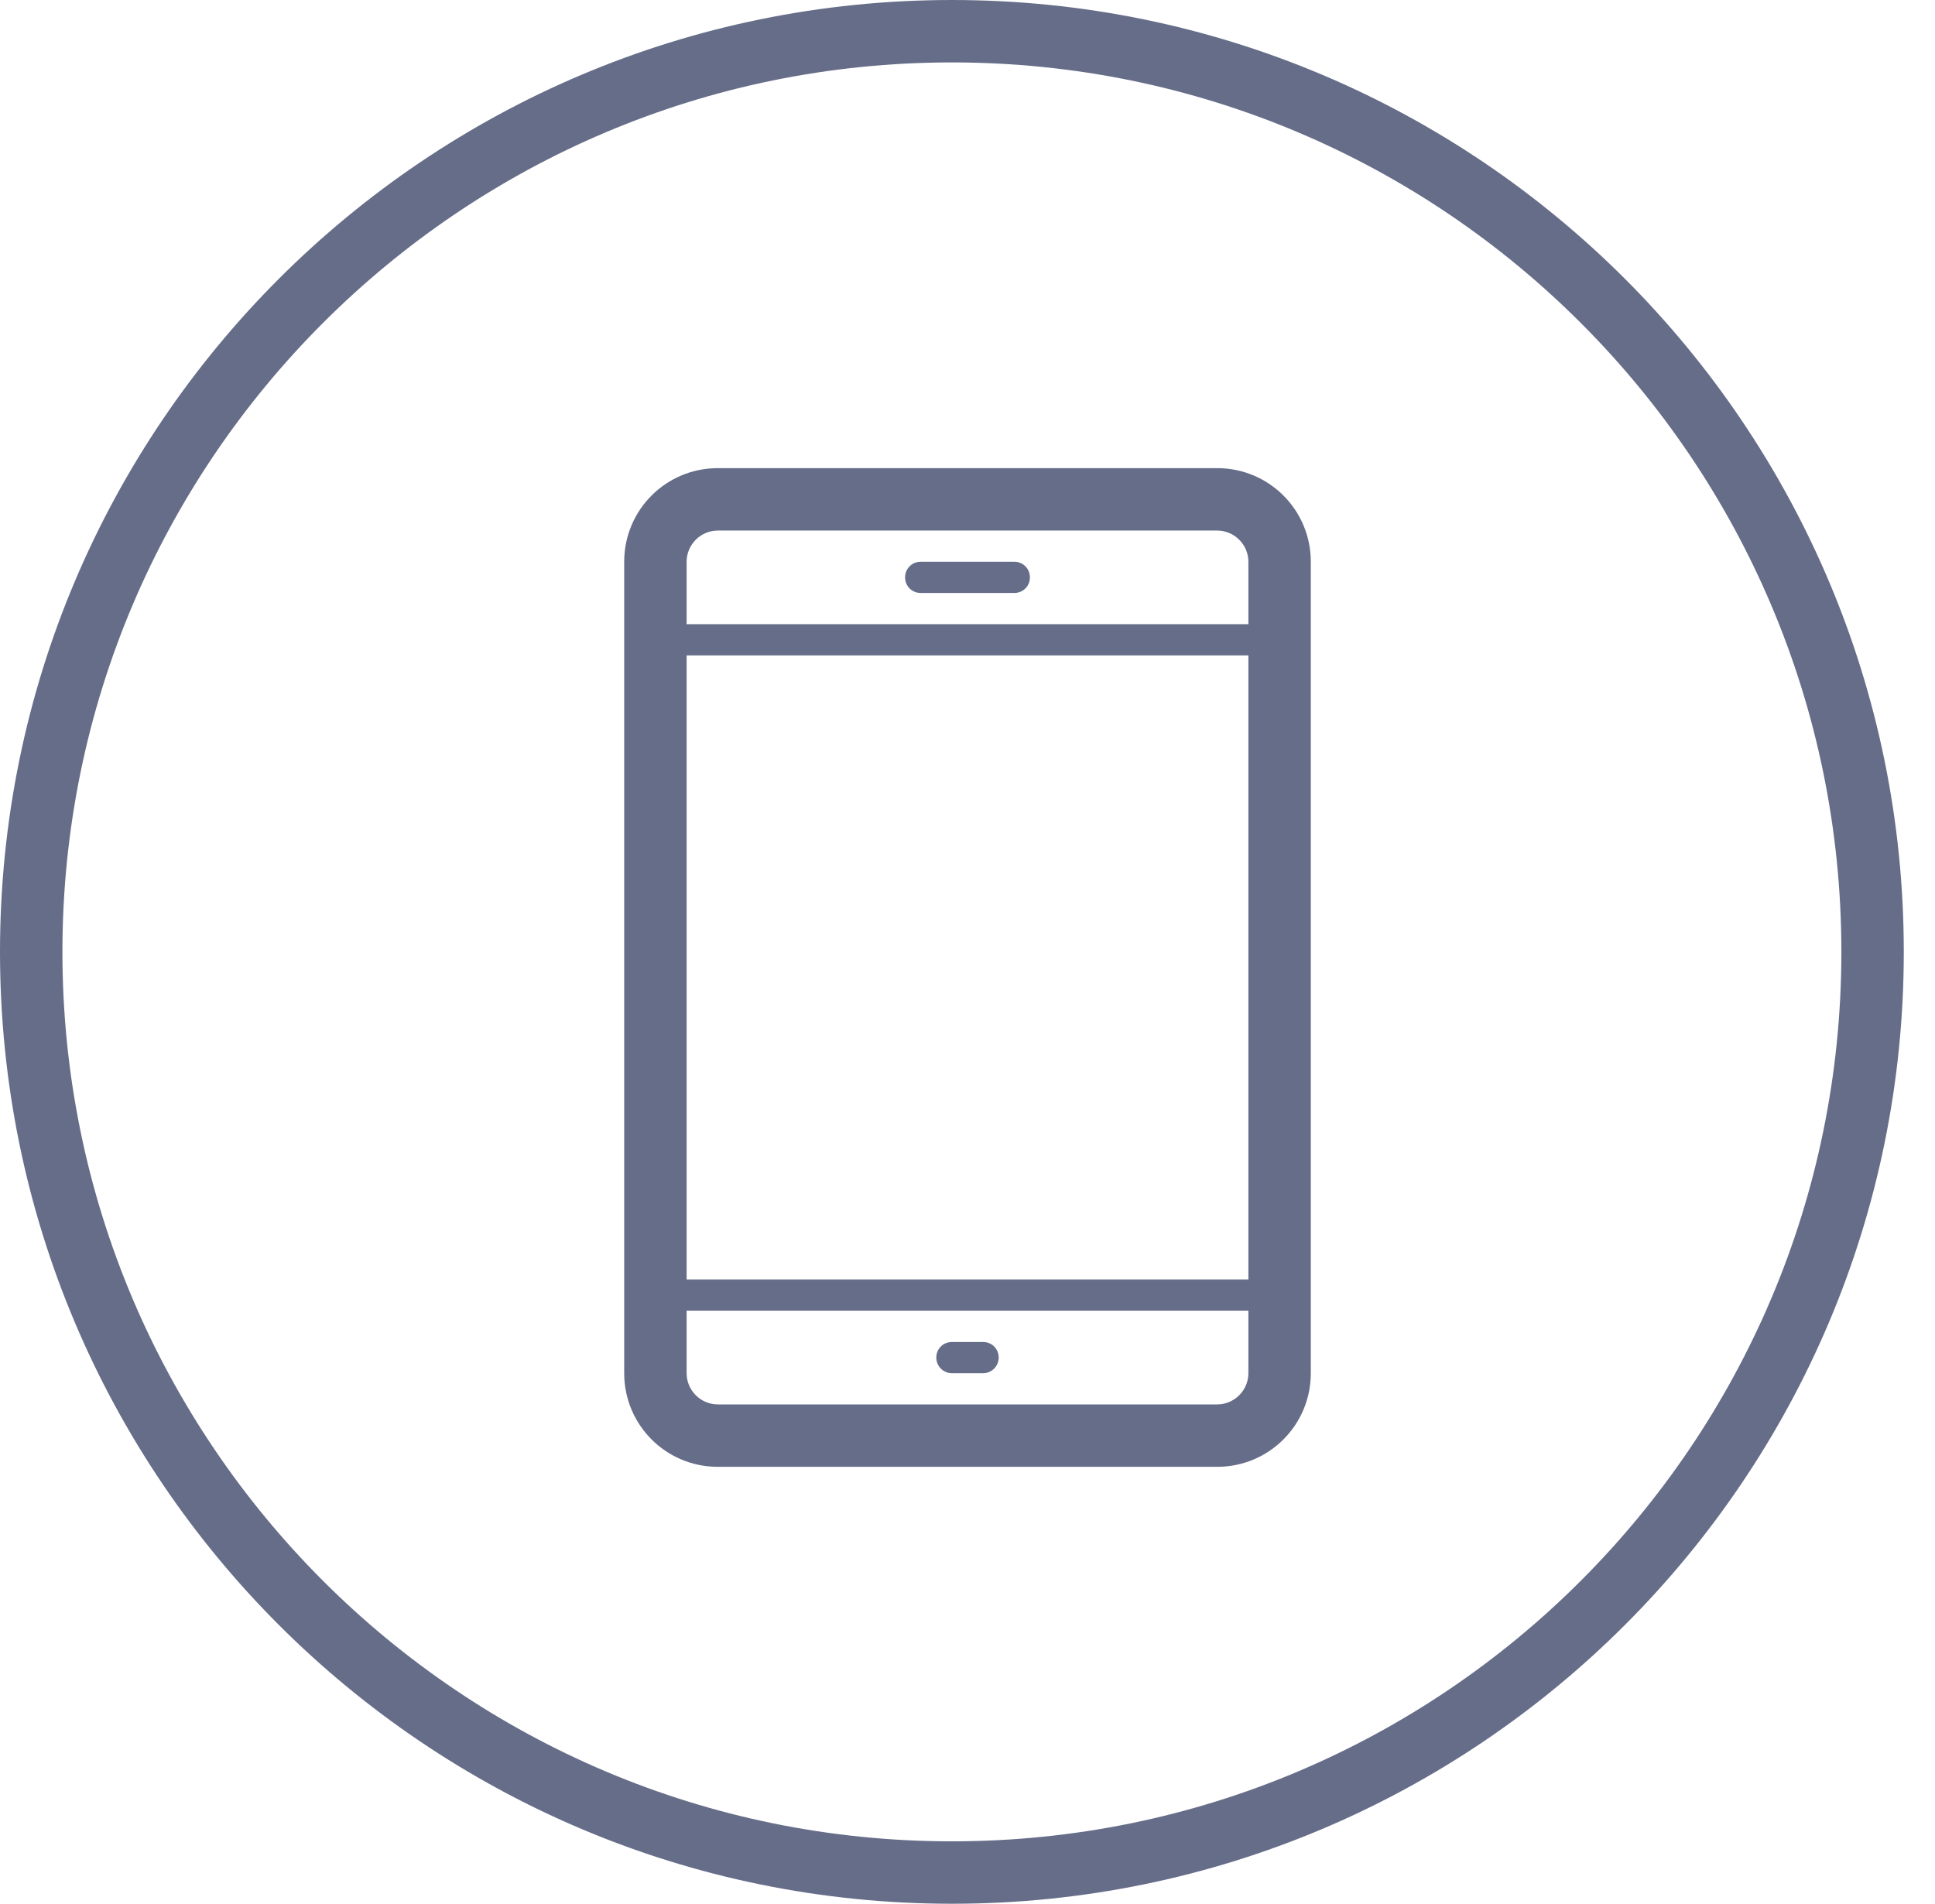
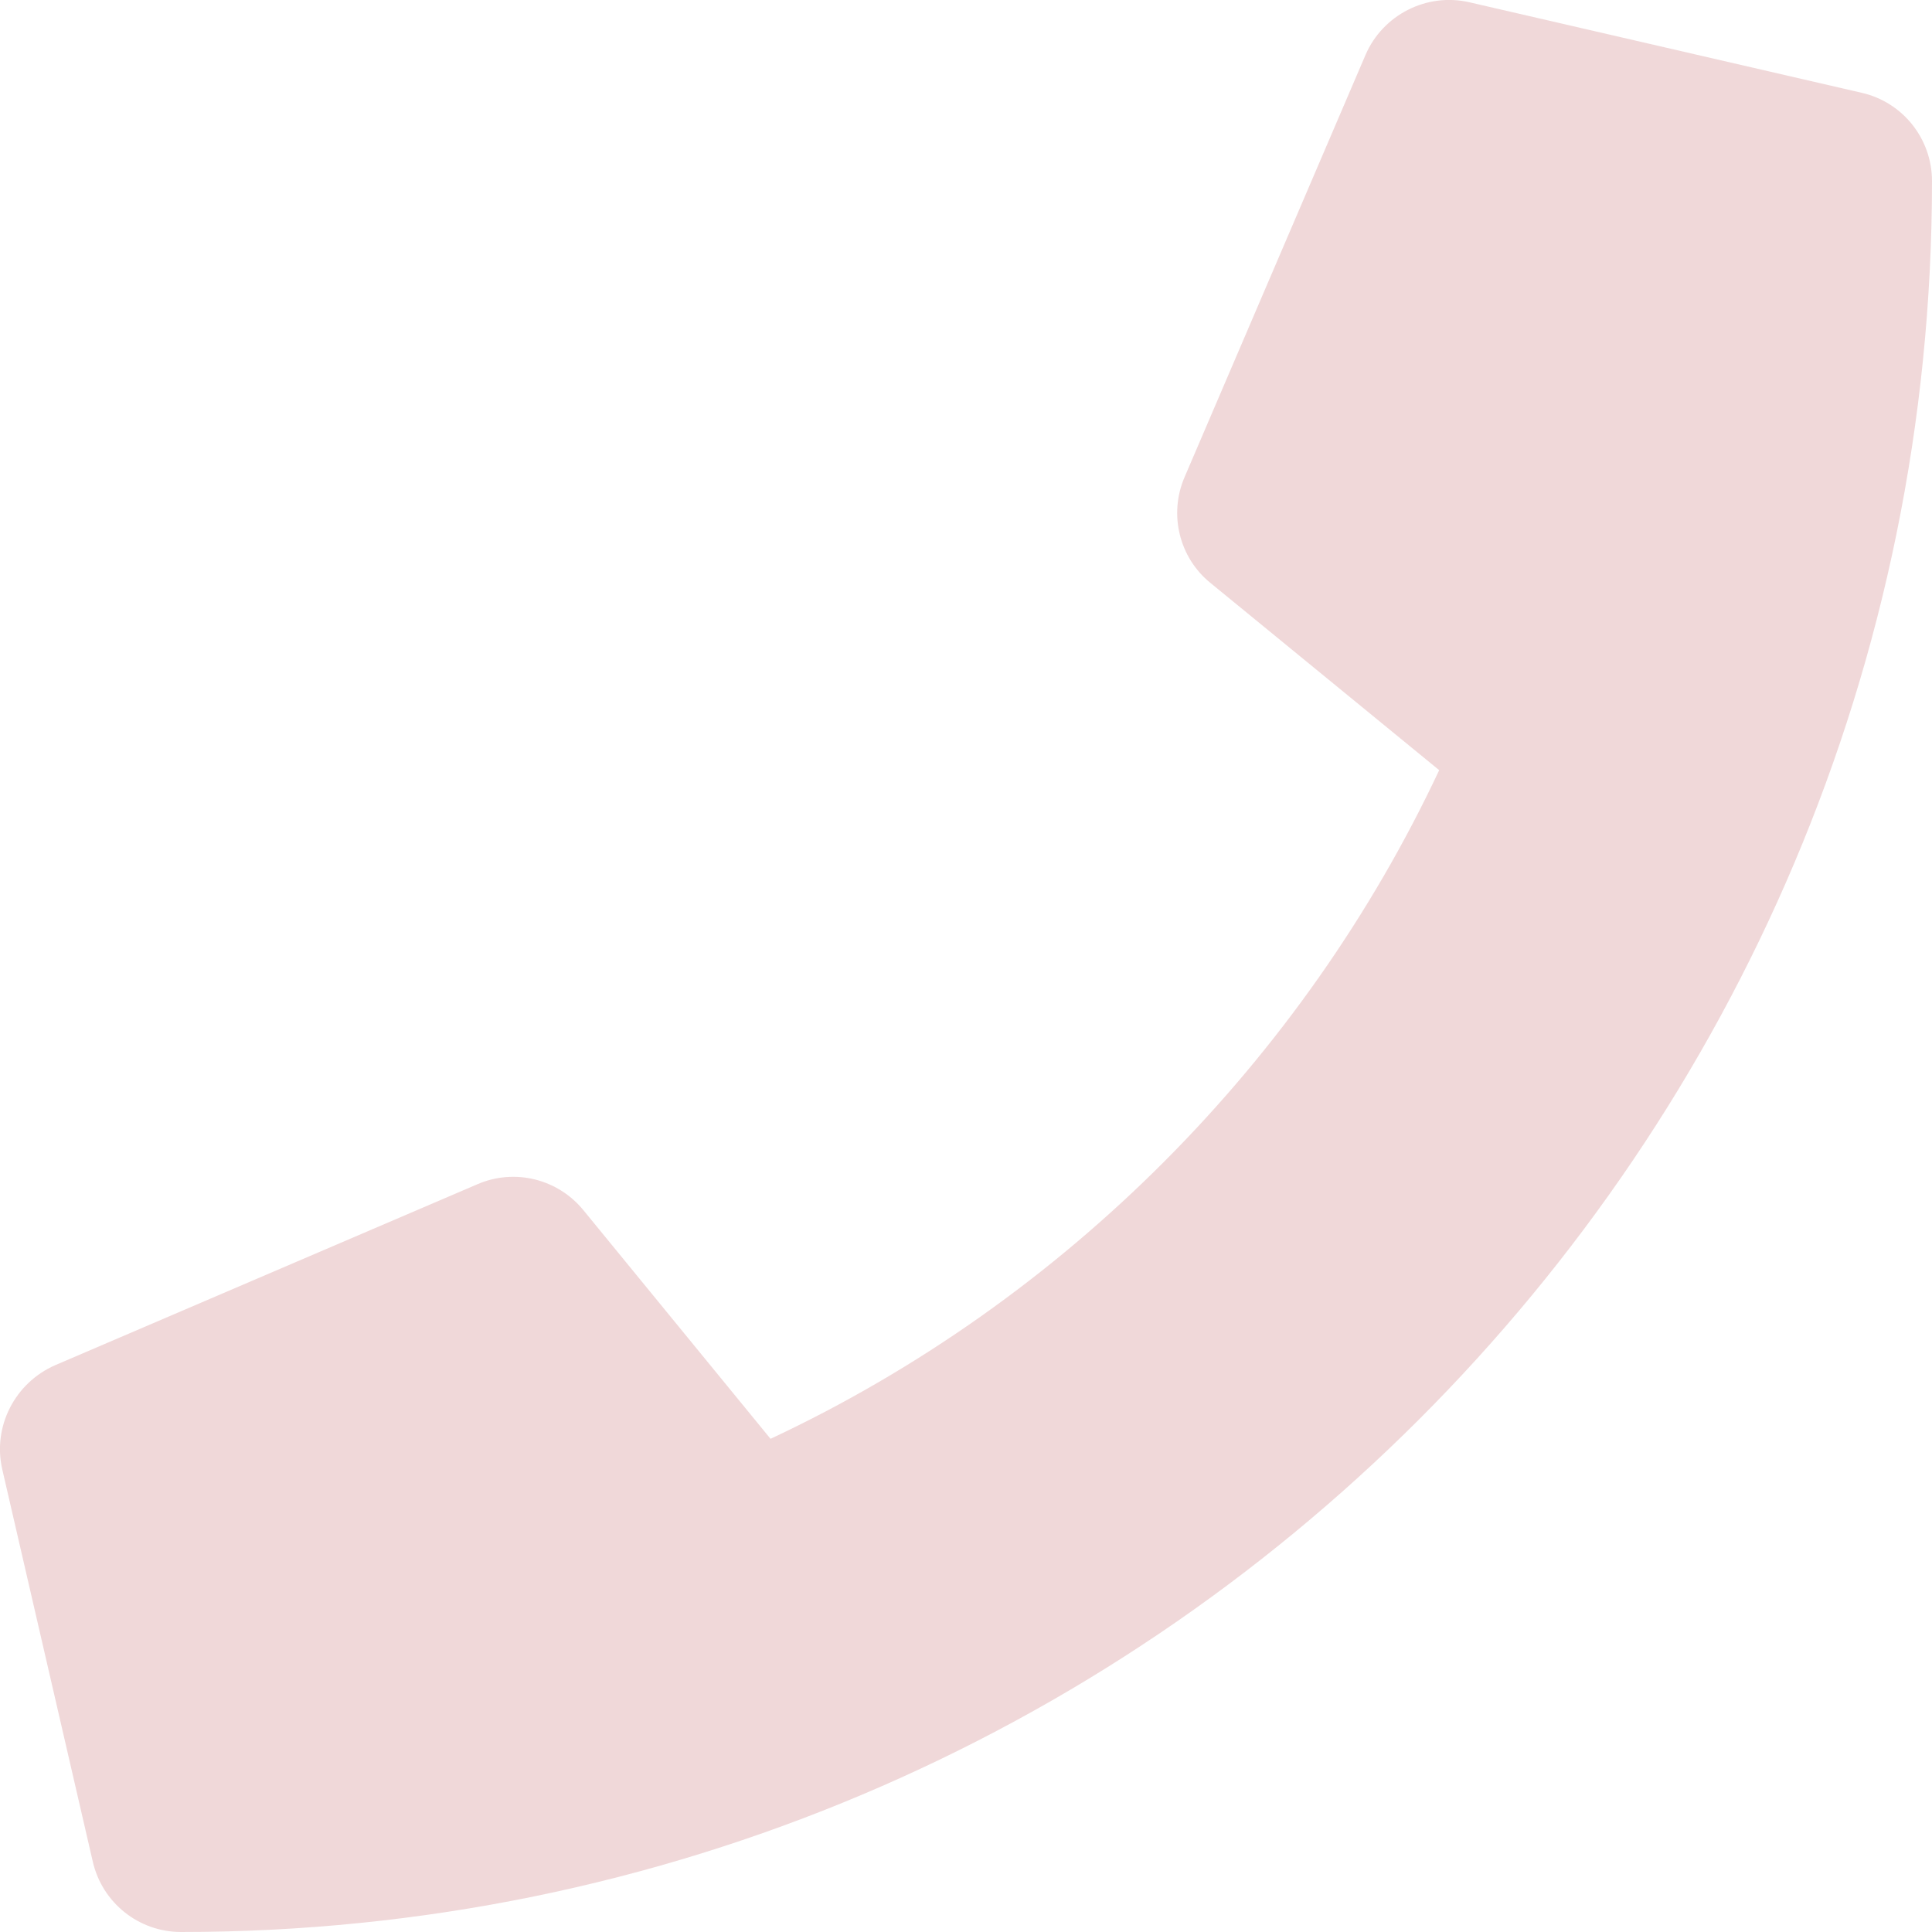
- <svg xmlns="http://www.w3.org/2000/svg" viewBox="0 0 62 61" width="62" height="61">
-   <style>
- 		tspan { white-space:pre }
- 		.shp0 { fill: #666d89 } 
- 		.shp1 { fill: none;stroke: #666d89;stroke-width: 2 } 
- 	</style>
-   <g id="Services">
-     <g id="Phone">
-       <path id="phone" class="shp0" d="M39 15L23 15C21.34 15 20 16.34 20 18L20 44C20 45.66 21.34 47 23 47L39 47C40.66 47 42 45.66 42 44L42 18C42 16.34 40.66 15 39 15ZM40 44C40 44.55 39.55 45 39 45L23 45C22.45 45 22 44.55 22 44L22 42L40 42L40 44ZM40 41L22 41L22 21L40 21L40 41ZM40 20L22 20L22 18C22 17.45 22.45 17 23 17L39 17C39.55 17 40 17.45 40 18L40 20ZM33 18.5C33 18.78 32.78 19 32.5 19L29.5 19C29.22 19 29 18.78 29 18.5L29 18.5C29 18.22 29.22 18 29.5 18L32.5 18C32.78 18 33 18.22 33 18.5L33 18.5ZM32 43.5C32 43.77 31.78 44 31.5 44L30.5 44C30.22 44 30 43.77 30 43.5L30 43.5C30 43.22 30.22 43 30.5 43L31.5 43C31.78 43 32 43.22 32 43.5L32 43.5Z" />
-       <path id="Ellipse" class="shp1" d="M30.5 1C46.79 1 60 14.21 60 30.5C60 46.79 46.79 60 30.5 60C14.21 60 1 46.79 1 30.5C1 14.21 14.21 1 30.5 1Z" />
-     </g>
-   </g>
+ <svg xmlns="http://www.w3.org/2000/svg" aria-hidden="true" focusable="false" data-prefix="fas" data-icon="phone" class="svg-inline--fa fa-phone fa-w-16" role="img" viewBox="0 0 512 512">
+   <path fill="#f0d8d9" d="M493.4 24.6l-104-24c-11.3-2.6-22.9 3.3-27.5 13.9l-48 112c-4.2 9.8-1.4 21.3 6.9 28l60.6 49.6c-36 76.7-98.9 140.5-177.2 177.2l-49.6-60.6c-6.8-8.3-18.2-11.1-28-6.9l-112 48C3.9 366.5-2 378.1.6 389.4l24 104C27.1 504.2 36.7 512 48 512c256.1 0 464-207.5 464-464 0-11.2-7.7-20.9-18.6-23.4z" />
</svg>
